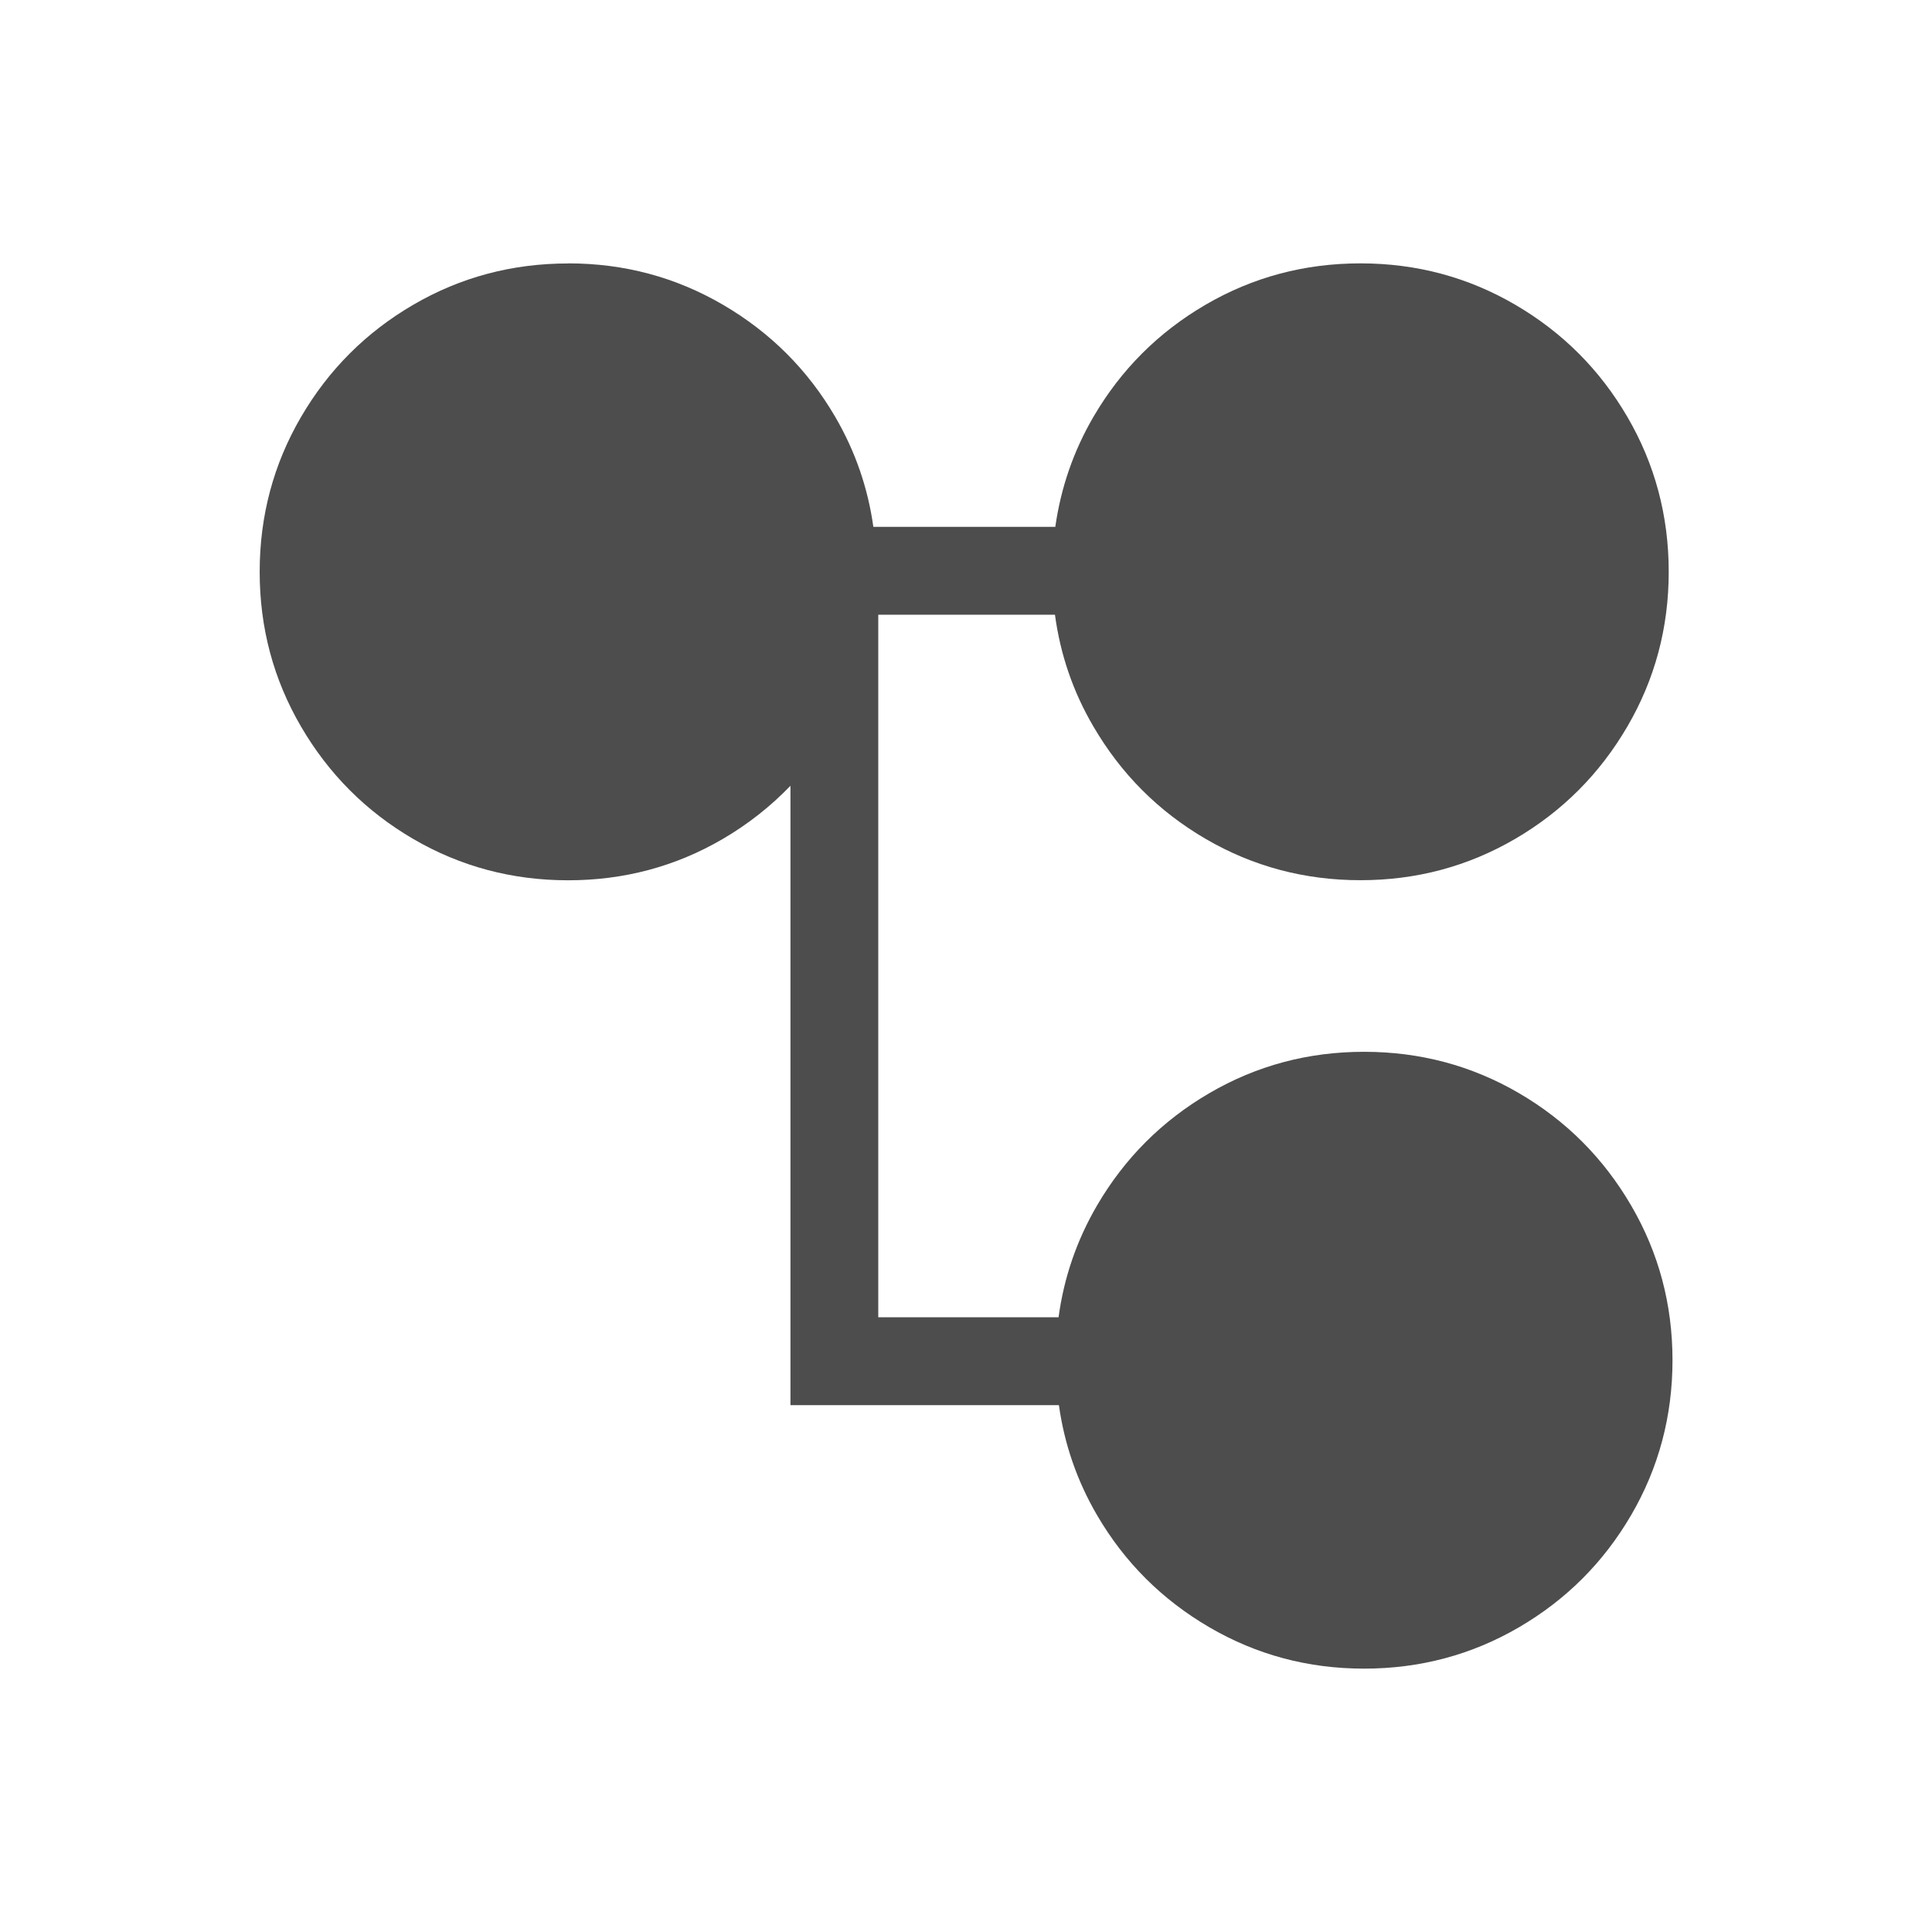
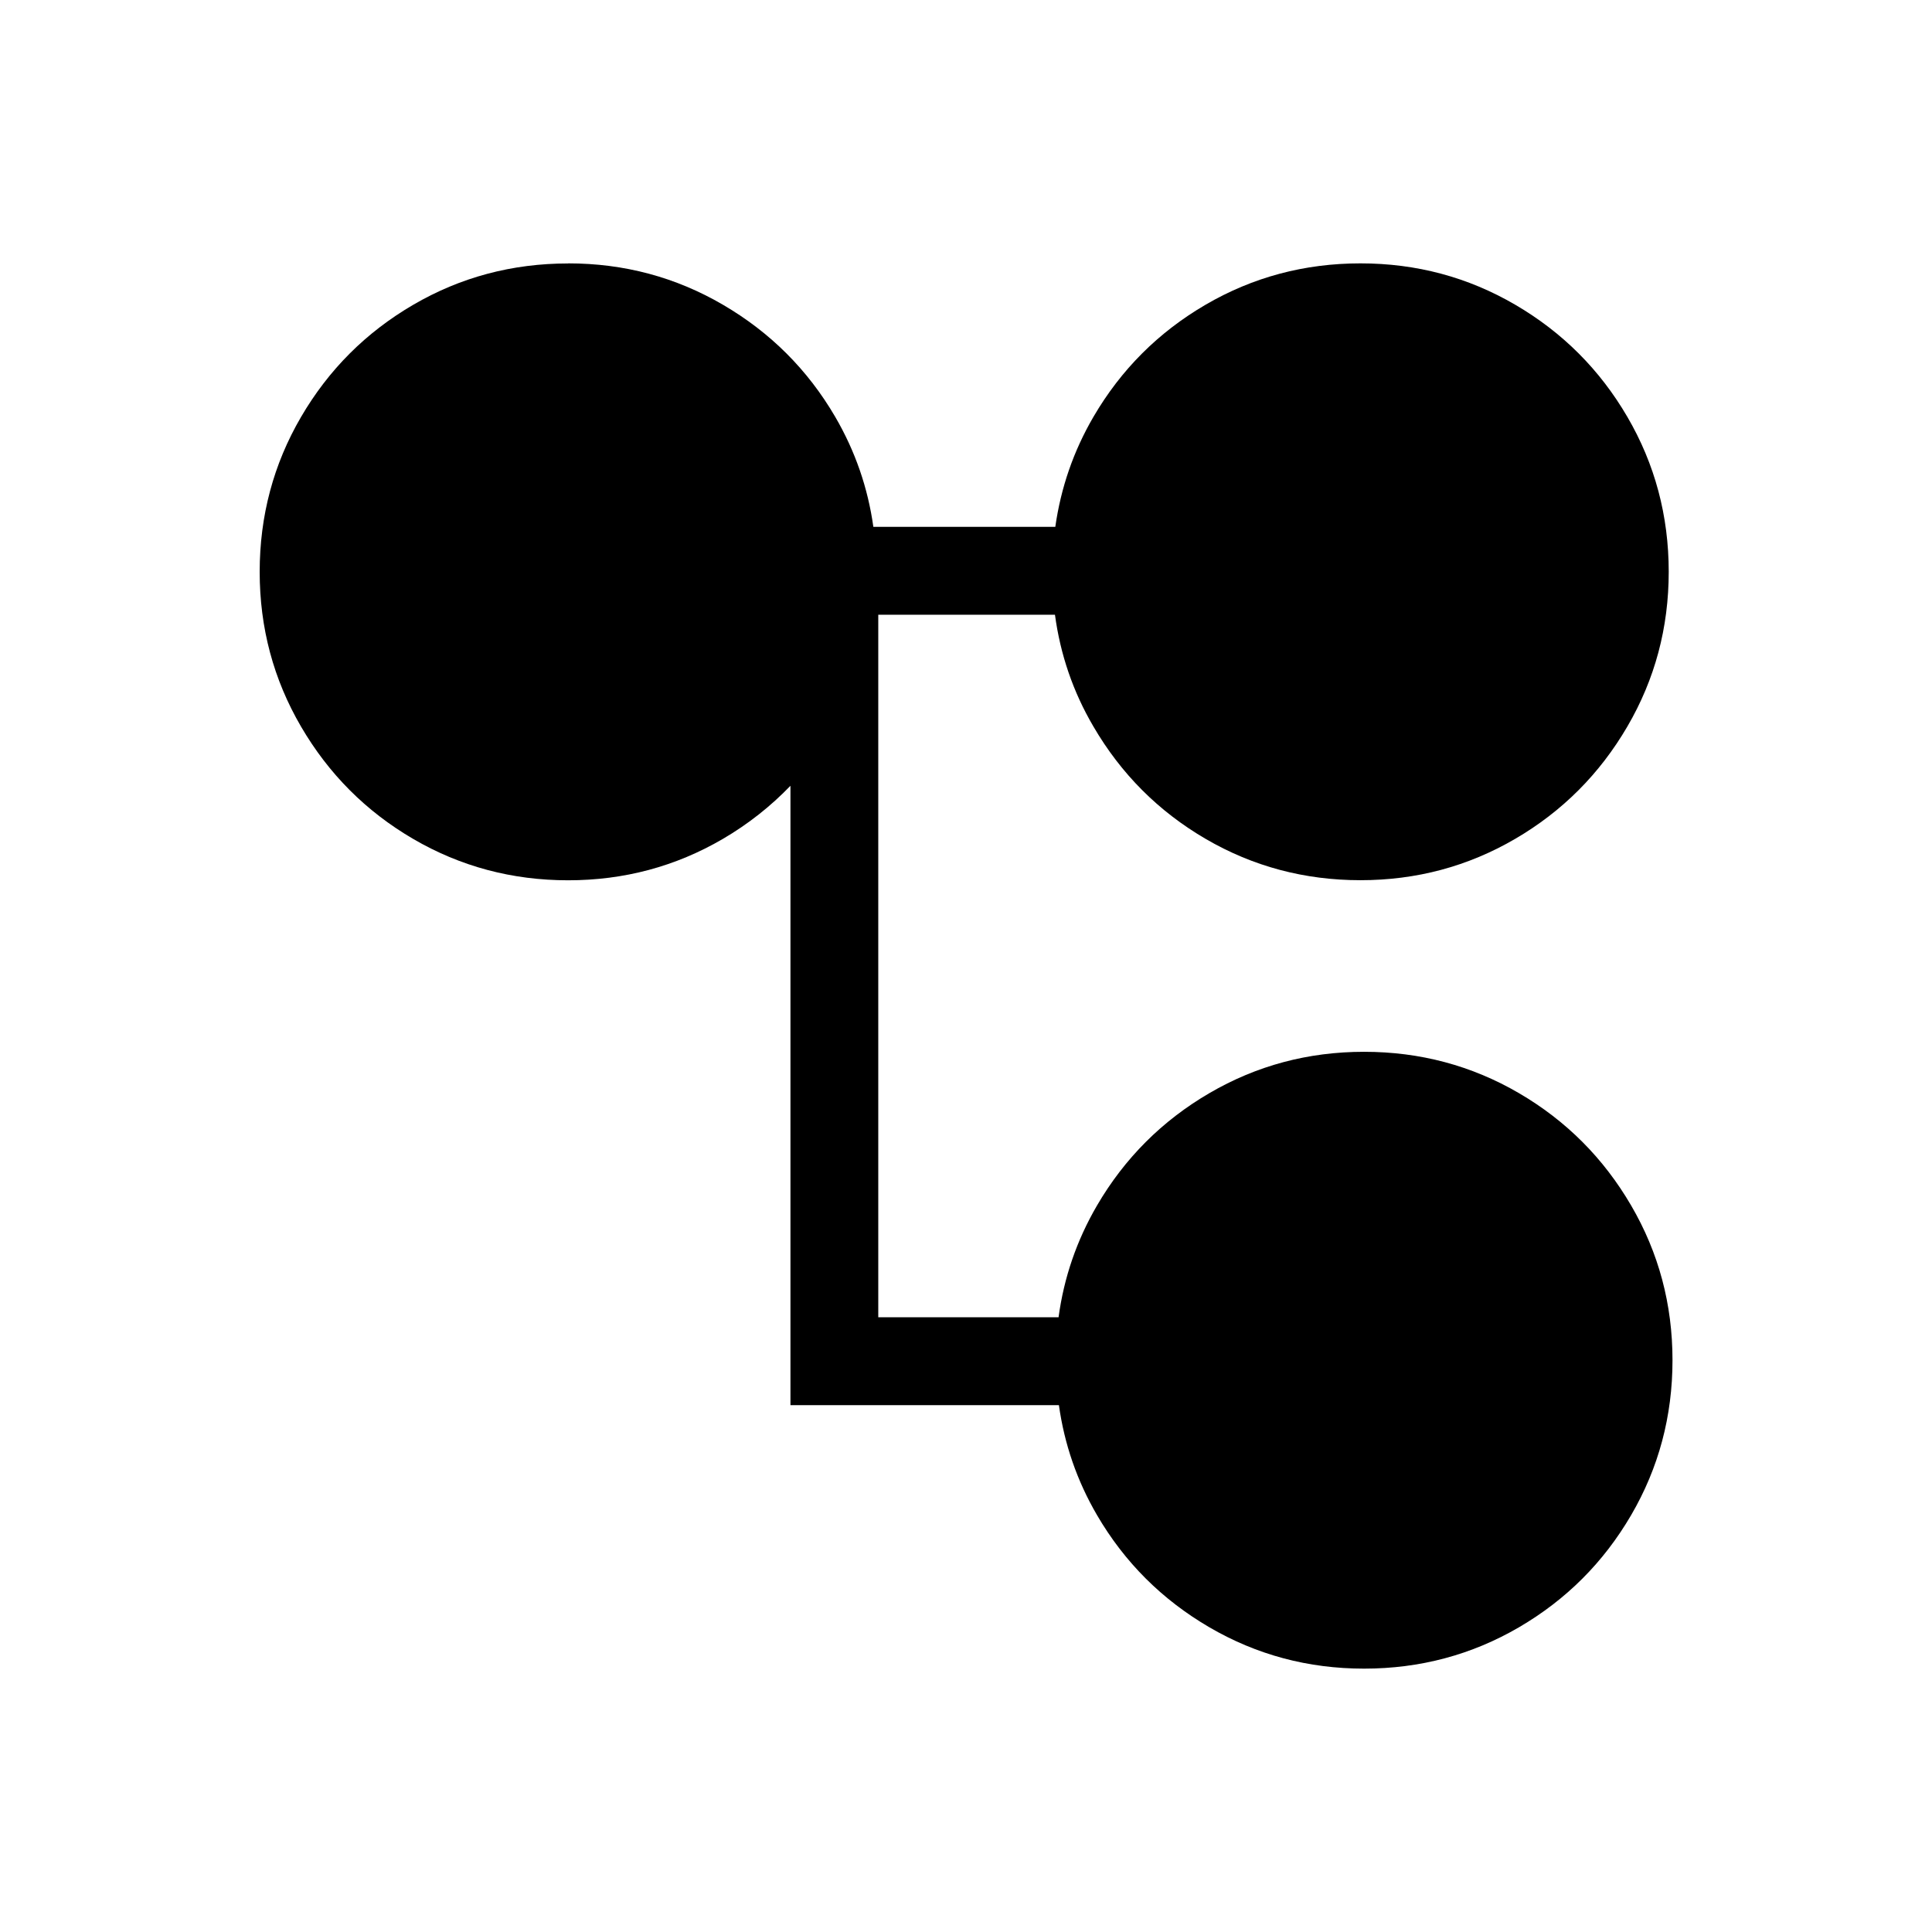
<svg xmlns="http://www.w3.org/2000/svg" viewBox="0 0 22 22">
-   <path d="m6.469 3c-.637 0-1.226.157-1.764.471-.538.314-.963.739-1.277 1.277-.314.538-.471 1.127-.471 1.764 0 .637.157 1.224.471 1.762.314.538.739.965 1.277 1.279.538.314 1.127.471 1.764.471.637 0 1.224-.157 1.762-.471.289-.169.545-.372.77-.605v6.053 1h1 2.057c.062.443.206.861.434 1.252.314.538.741.963 1.279 1.277.538.314 1.125.471 1.762.471s1.226-.157 1.764-.471c.538-.314.963-.739 1.277-1.277.314-.538.471-1.127.471-1.764 0-.637-.157-1.224-.471-1.762-.314-.538-.739-.965-1.277-1.279-.538-.314-1.127-.471-1.764-.471-.637 0-1.224.157-1.762.471-.538.314-.965.741-1.279 1.279-.232.398-.377.822-.438 1.273h-2.053v-8h2.012c.061.452.205.876.438 1.273.314.538.739.965 1.277 1.279.538.314 1.127.471 1.764.471.637 0 1.224-.157 1.762-.471.538-.314.963-.741 1.277-1.279.314-.538.471-1.125.471-1.762 0-.637-.157-1.226-.471-1.764-.314-.538-.739-.963-1.277-1.277-.538-.314-1.125-.471-1.762-.471-.637 0-1.226.157-1.764.471-.538.314-.963.739-1.277 1.277-.228.391-.371.809-.434 1.252h-2.072c-.062-.443-.206-.861-.434-1.252-.314-.538-.741-.963-1.279-1.277-.538-.314-1.125-.471-1.762-.471z" fill="#4d4d4d" />
+   <path d="m6.469 3c-.637 0-1.226.157-1.764.471-.538.314-.963.739-1.277 1.277-.314.538-.471 1.127-.471 1.764 0 .637.157 1.224.471 1.762.314.538.739.965 1.277 1.279.538.314 1.127.471 1.764.471.637 0 1.224-.157 1.762-.471.289-.169.545-.372.77-.605v6.053 1h1 2.057c.062.443.206.861.434 1.252.314.538.741.963 1.279 1.277.538.314 1.125.471 1.762.471s1.226-.157 1.764-.471c.538-.314.963-.739 1.277-1.277.314-.538.471-1.127.471-1.764 0-.637-.157-1.224-.471-1.762-.314-.538-.739-.965-1.277-1.279-.538-.314-1.127-.471-1.764-.471-.637 0-1.224.157-1.762.471-.538.314-.965.741-1.279 1.279-.232.398-.377.822-.438 1.273h-2.053v-8h2.012c.061.452.205.876.438 1.273.314.538.739.965 1.277 1.279.538.314 1.127.471 1.764.471.637 0 1.224-.157 1.762-.471.538-.314.963-.741 1.277-1.279.314-.538.471-1.125.471-1.762 0-.637-.157-1.226-.471-1.764-.314-.538-.739-.963-1.277-1.277-.538-.314-1.125-.471-1.762-.471-.637 0-1.226.157-1.764.471-.538.314-.963.739-1.277 1.277-.228.391-.371.809-.434 1.252h-2.072c-.062-.443-.206-.861-.434-1.252-.314-.538-.741-.963-1.279-1.277-.538-.314-1.125-.471-1.762-.471z" fill="currentColor" />
</svg>
